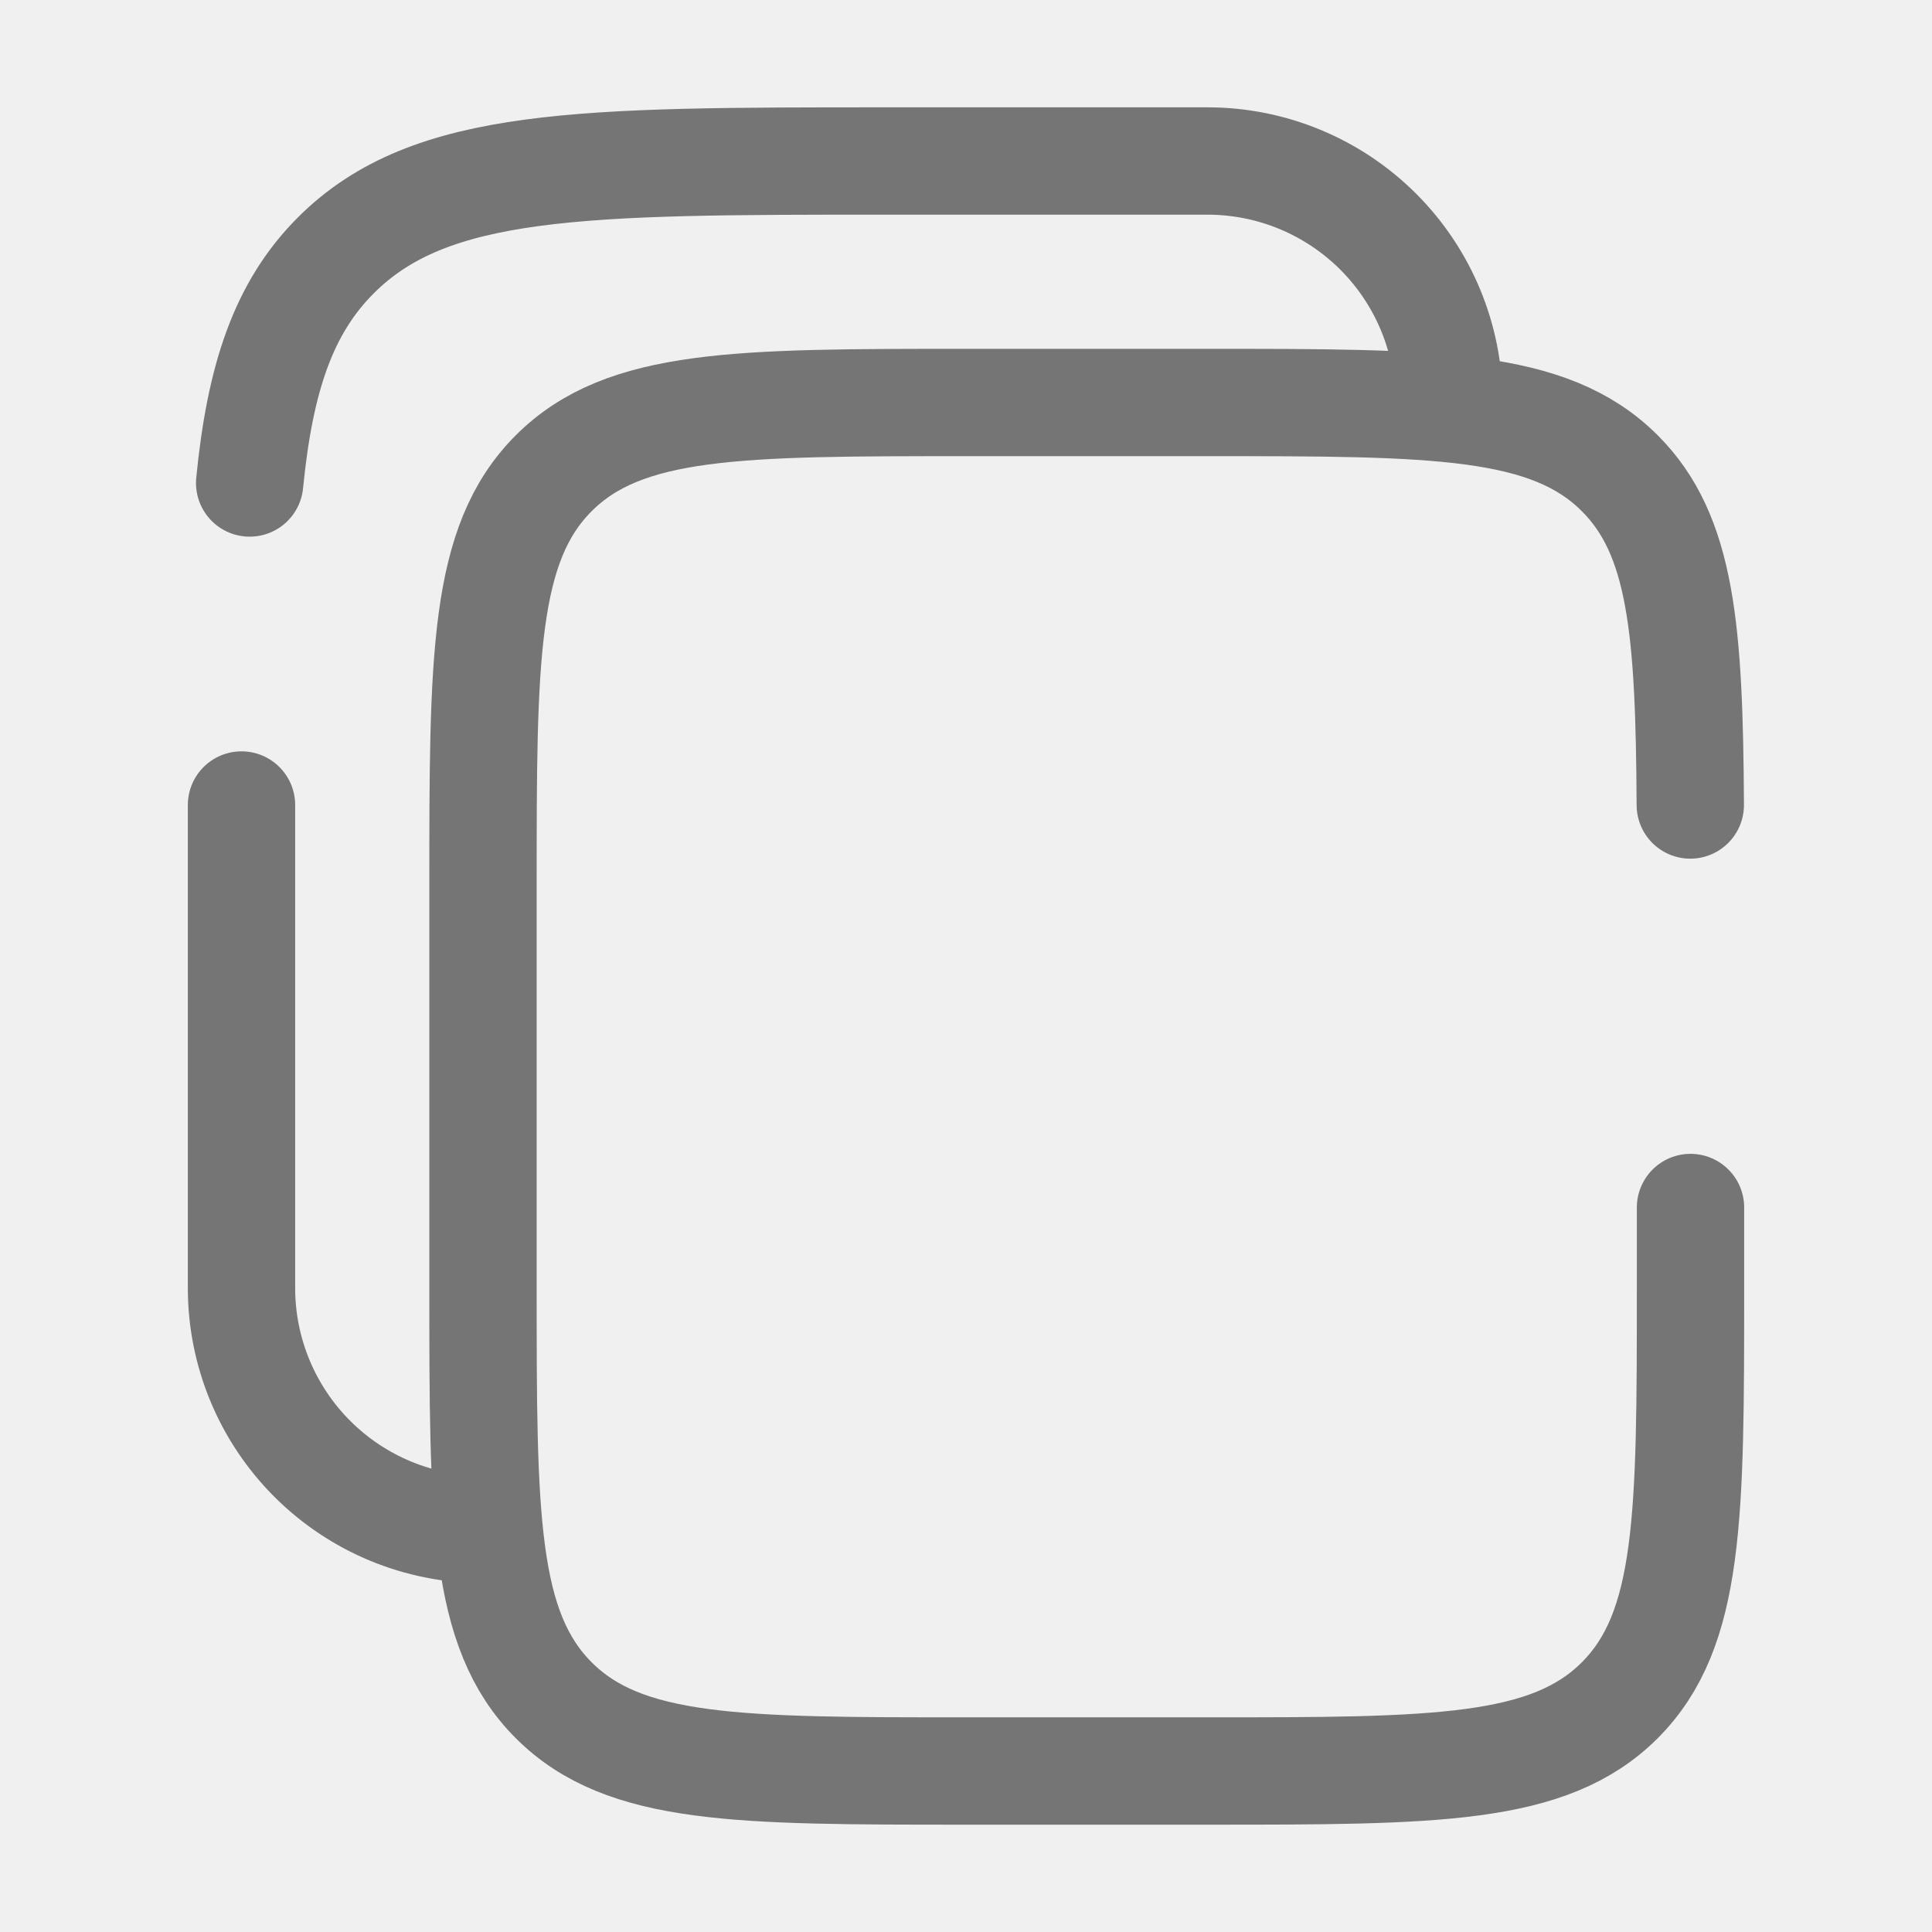
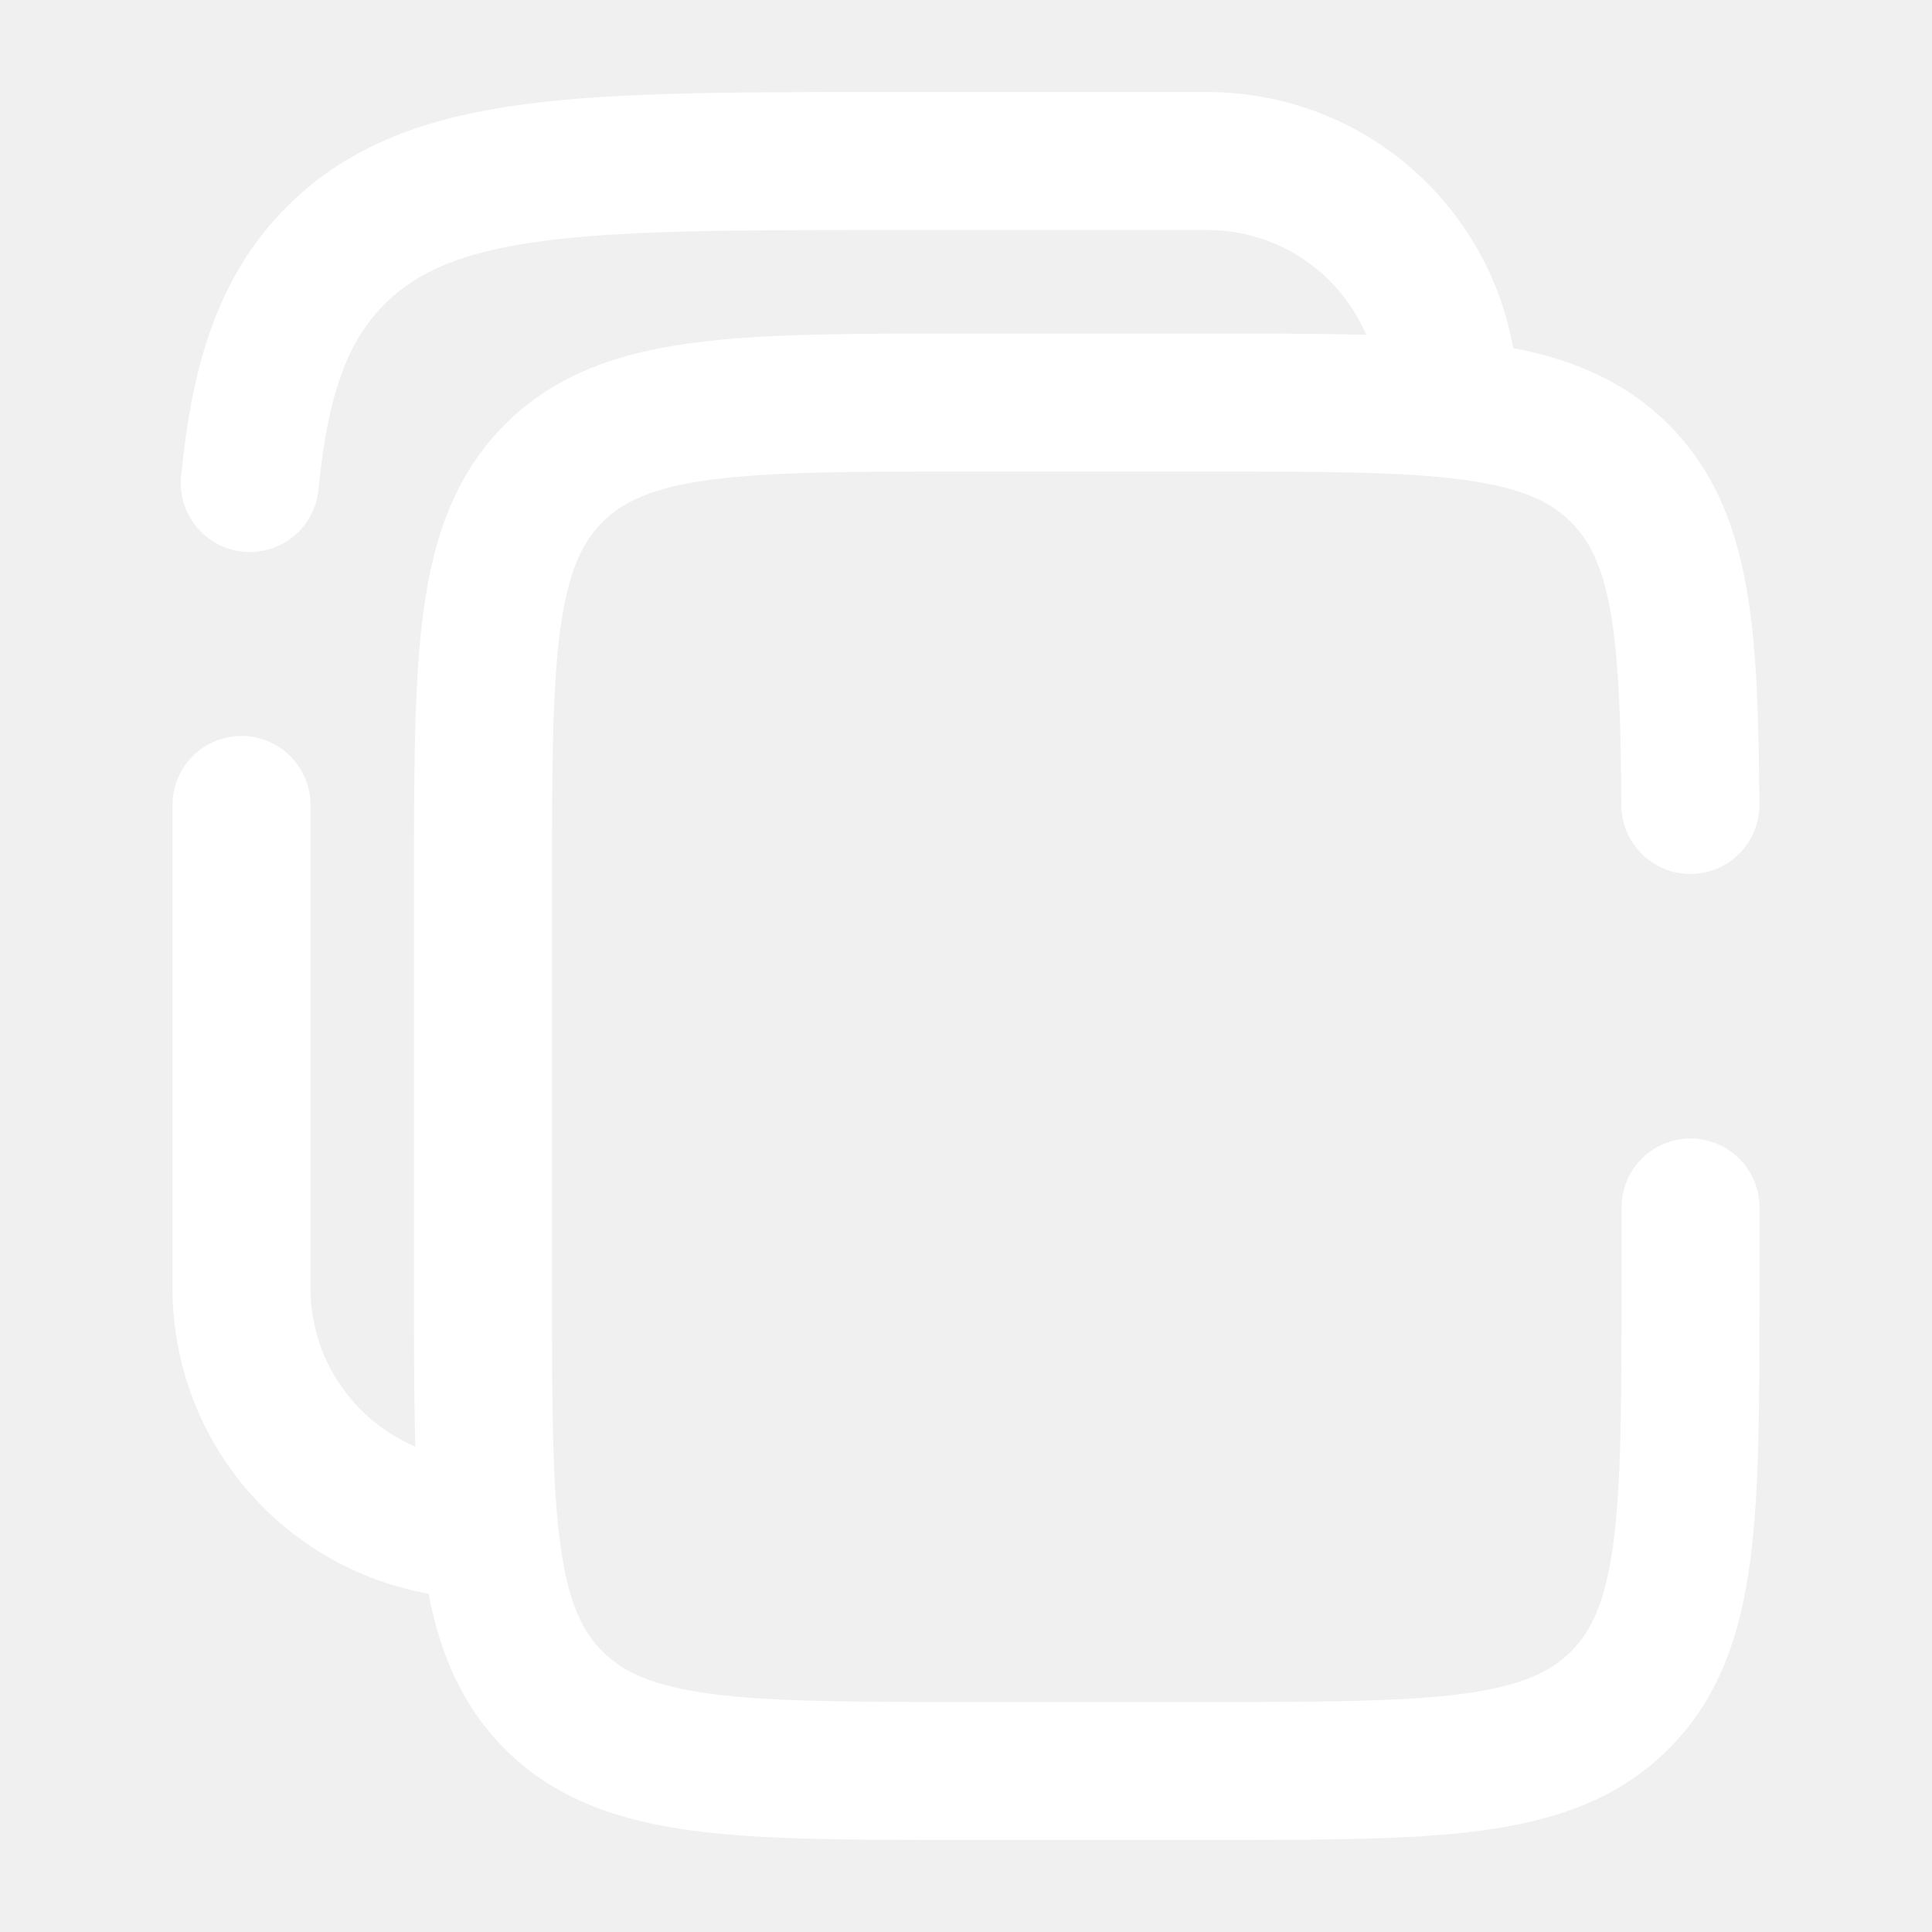
- <svg xmlns="http://www.w3.org/2000/svg" width="18" height="18" viewBox="0 0 18 18" fill="none">
-   <g id="solar:copy-broken">
-     <g id="Group">
-       <path id="Vector" d="M15.748 7.5C15.739 5.869 15.668 4.985 15.091 4.409C14.432 3.75 13.371 3.75 11.25 3.75H9C6.879 3.75 5.818 3.75 5.159 4.409C4.5 5.068 4.5 6.129 4.5 8.25V12C4.5 14.121 4.5 15.182 5.159 15.841C5.818 16.5 6.879 16.5 9 16.5H11.25C13.371 16.5 14.432 16.5 15.091 15.841C15.75 15.182 15.75 14.121 15.75 12V11.25" stroke="#757575" stroke-linecap="round" />
-       <path id="Vector_2" d="M2.25 7.5V12C2.25 12.597 2.487 13.169 2.909 13.591C3.331 14.013 3.903 14.25 4.5 14.25M13.5 3.75C13.5 3.153 13.263 2.581 12.841 2.159C12.419 1.737 11.847 1.5 11.25 1.5H8.25C5.422 1.5 4.007 1.5 3.129 2.379C2.639 2.869 2.422 3.525 2.326 4.5" stroke="#757575" stroke-linecap="round" />
-     </g>
-   </g>
+ <svg xmlns="http://www.w3.org/2000/svg" width="14" height="14" viewBox="0 0 14 14" fill="none">
+   <path d="M12.249 5.833C12.242 4.565 12.186 3.877 11.737 3.429C11.225 2.917 10.4 2.917 8.75 2.917H7C5.35 2.917 4.525 2.917 4.013 3.429C3.5 3.942 3.5 4.767 3.5 6.417V9.333C3.5 10.983 3.5 11.809 4.013 12.321C4.525 12.833 5.35 12.833 7 12.833H8.75C10.4 12.833 11.225 12.833 11.737 12.321C12.25 11.809 12.25 10.983 12.25 9.333V8.75" stroke="white" stroke-linecap="round" />
+   <path d="M1.75 5.833V9.333C1.75 9.798 1.934 10.243 2.263 10.571C2.591 10.899 3.036 11.083 3.5 11.083M10.5 2.917C10.5 2.453 10.316 2.007 9.987 1.679C9.659 1.351 9.214 1.167 8.75 1.167H6.417C4.217 1.167 3.117 1.167 2.434 1.85C2.052 2.231 1.884 2.742 1.81 3.5" stroke="white" stroke-linecap="round" />
</svg>
